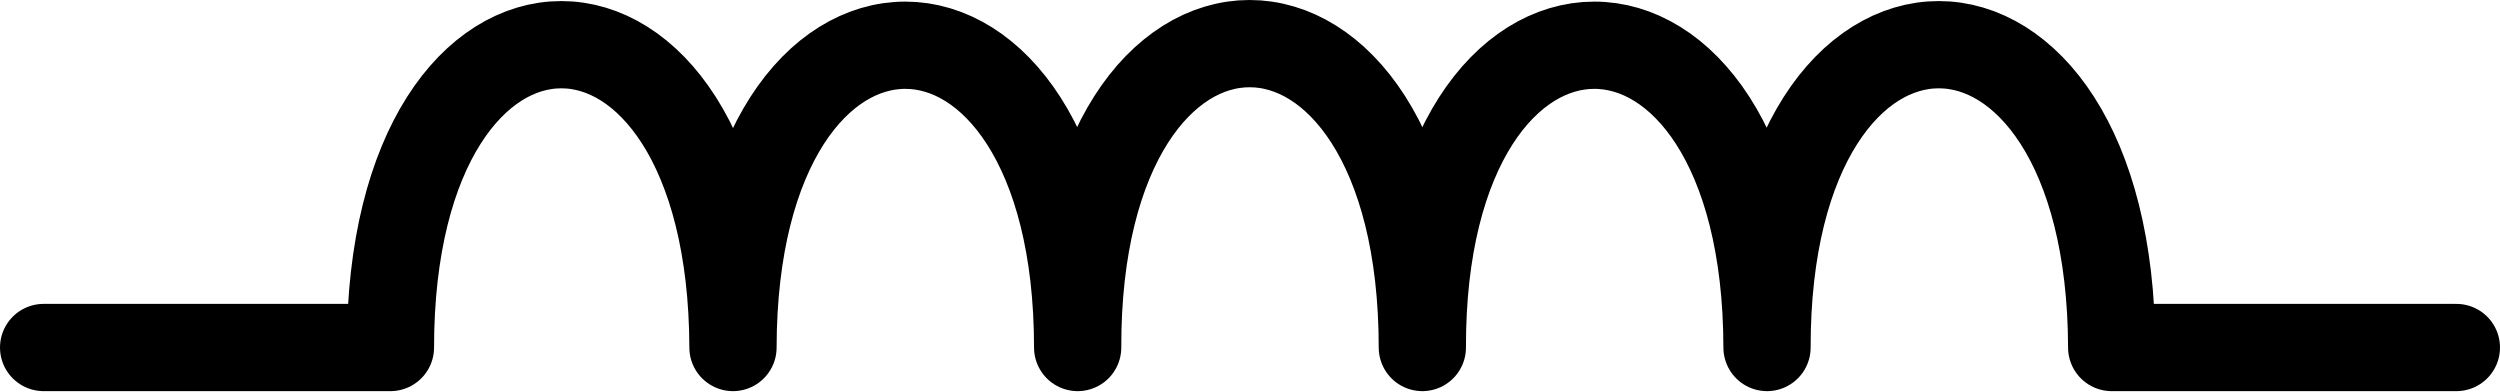
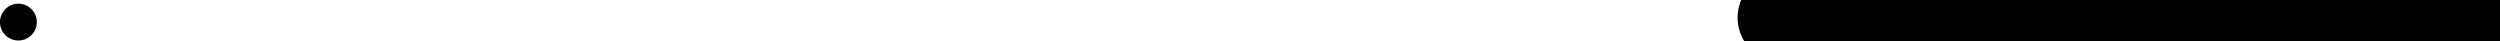
- <svg xmlns="http://www.w3.org/2000/svg" width="140" height="21.904" viewBox="0 0 140 21.904" version="1.1" id="svg1">
-   <defs id="defs1" />
-   <g id="layer1" transform="translate(-370.642,-617.3735)">
-     <path id="L" style="fill:none;stroke:#000000;stroke-width:4.886;stroke-linecap:round;stroke-linejoin:round;stroke-miterlimit:4;stroke-dasharray:none;stroke-opacity:1" d="M 508.199,636.834 H 488.897 c -0.058,-22.61 -19.331,-22.61 -19.302,0 -0.029,-22.61 -19.36,-22.529 -19.302,0 -3.6e-4,-22.69 -19.36,-22.69 -19.302,0 3.8e-4,-22.529 -19.273,-22.61 -19.302,0 -0.058,-22.61 -19.183,-22.61 -19.183,0 h -19.421" />
-     <circle style="fill:#000000;stroke-linecap:round" id="pin1" cx="373.642" cy="637.074" r="1" />
-     <circle style="fill:#000000;stroke-linecap:round" id="pin2" cx="507.442" cy="636.873" r="1" />
+ <svg xmlns="http://www.w3.org/2000/svg" viewBox="0 0 135.8 2.2" width="135.8" height="2.2">
+   <g id="L">
+     <path d="M 135.56,0.96 L 116.25,0.96 L 96.83,0.96" style="fill:none;stroke:#000000;stroke-width:4.886;stroke-linecap:round;stroke-linejoin:round;stroke-miterlimit:4;stroke-dasharray:none;stroke-opacity:1" id="L" />
+     <circle cx="1.00" cy="1.20" r="1.00" style="fill:#000000;stroke-linecap:round" id="pin1" />
+     <circle cx="134.80" cy="1.00" r="1.00" style="fill:#000000;stroke-linecap:round" id="pin2" />
  </g>
</svg>
